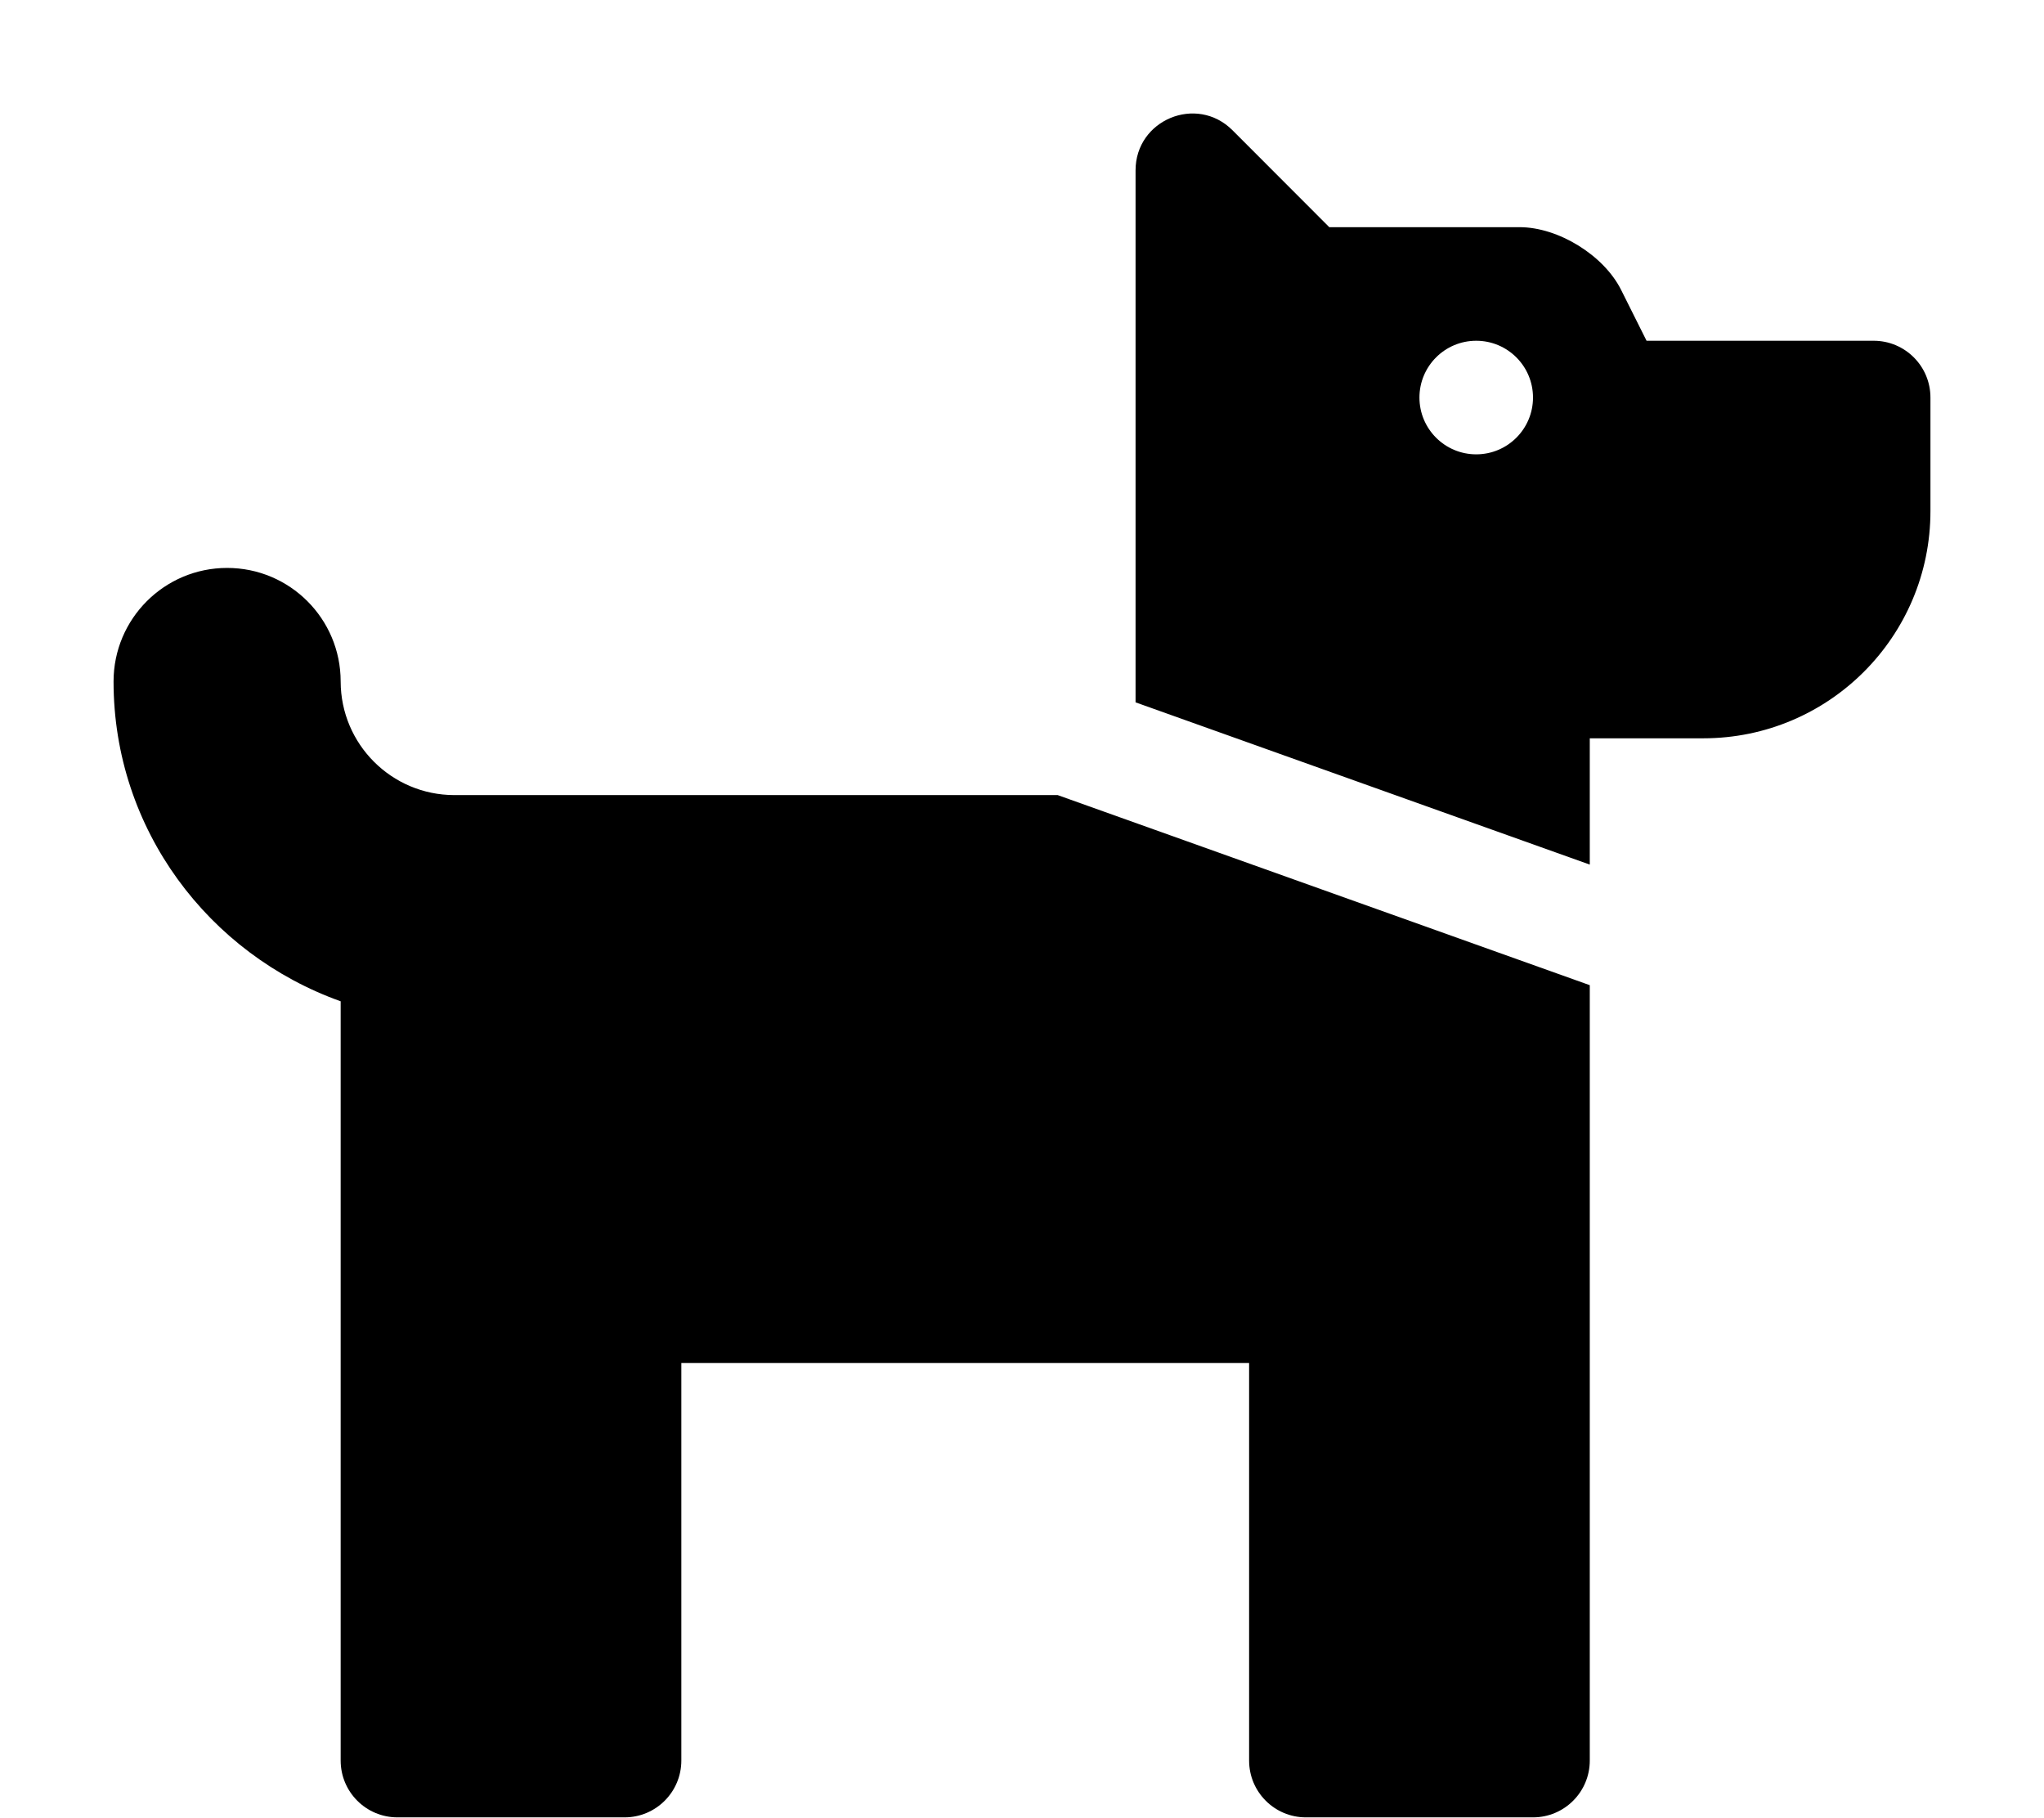
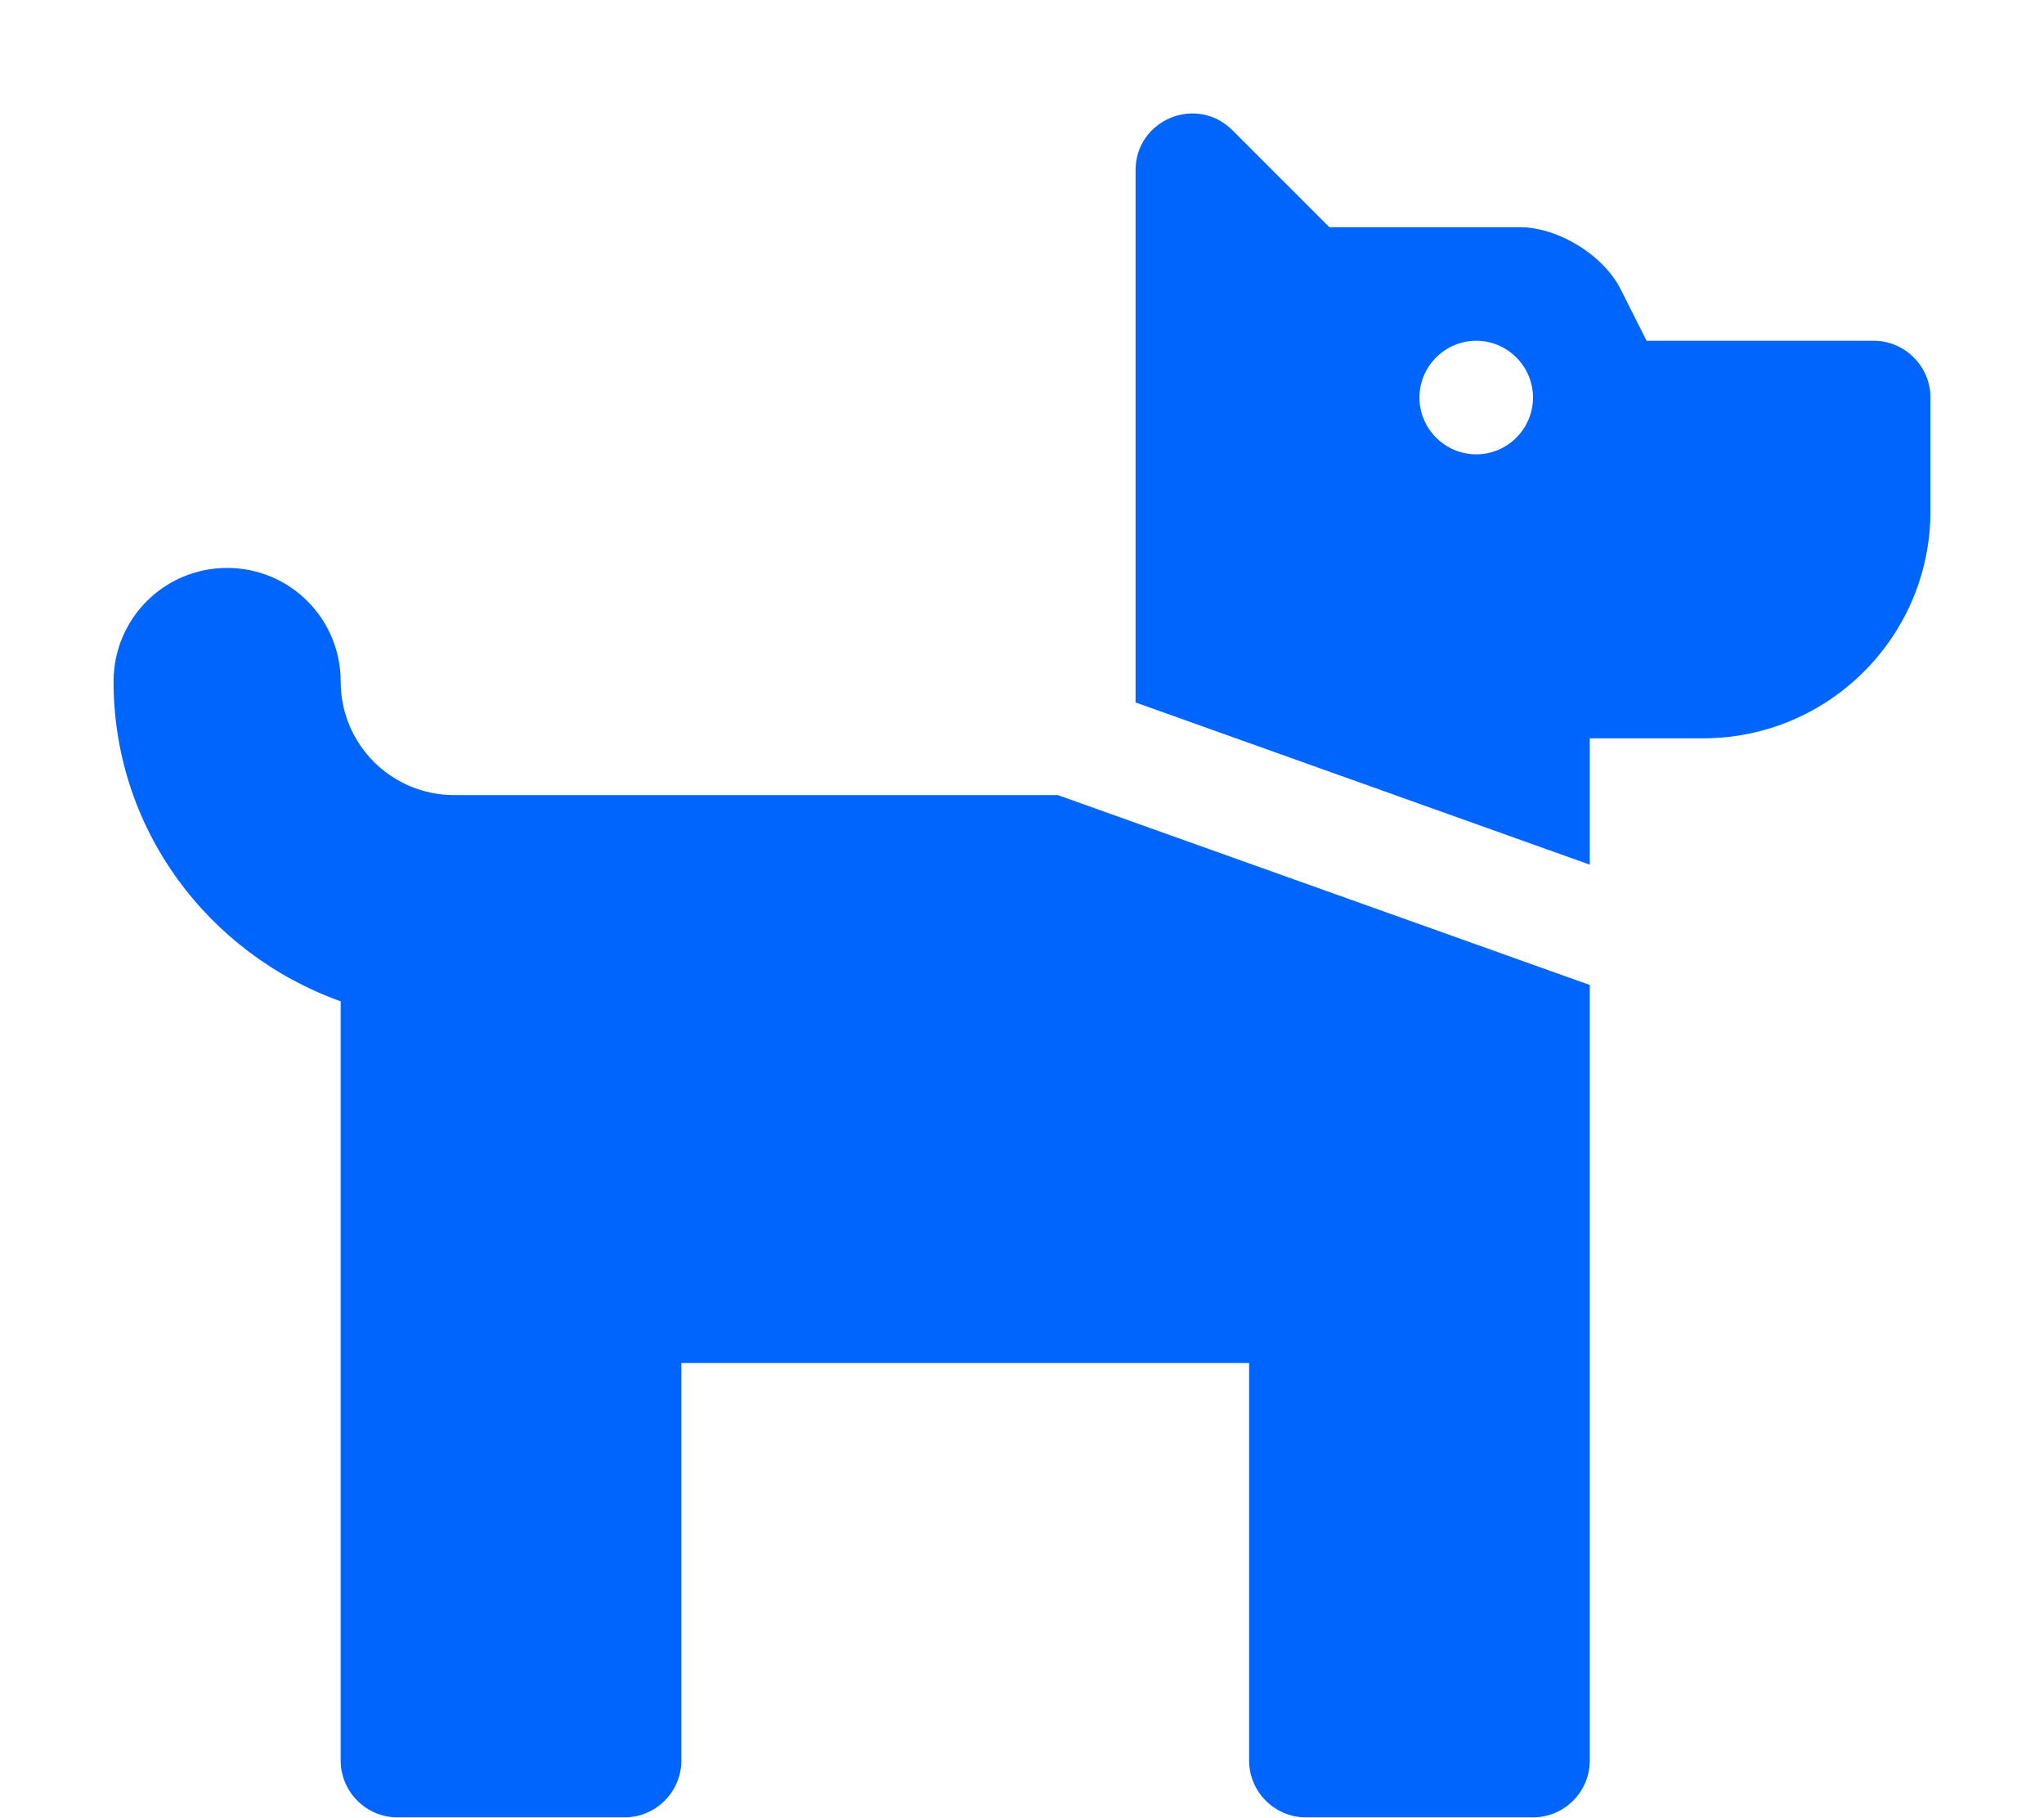
- <svg xmlns="http://www.w3.org/2000/svg" aria-hidden="true" focusable="false" data-prefix="fas" data-icon="dog" class="svg-inline--fa fa-dog fa-w-18" role="img" viewBox="0 0 576 512">
-   <path fill="currentColor" d="M298.06,224,448,277.55V496a16,16,0,0,1-16,16H368a16,16,0,0,1-16-16V384H192V496a16,16,0,0,1-16,16H112a16,16,0,0,1-16-16V282.09C58.84,268.84,32,233.66,32,192a32,32,0,0,1,64,0,32.06,32.06,0,0,0,32,32ZM544,112v32a64,64,0,0,1-64,64H448v35.58L320,197.87V48c0-14.25,17.22-21.39,27.31-11.31L374.59,64h53.63c10.91,0,23.75,7.92,28.62,17.69L464,96h64A16,16,0,0,1,544,112Zm-112,0a16,16,0,1,0-16,16A16,16,0,0,0,432,112Z" />
+ <svg xmlns="http://www.w3.org/2000/svg" version="1.1" id="Calque_1" focusable="false" x="0px" y="0px" viewBox="0 0 576 512" style="enable-background:new 0 0 576 512;" xml:space="preserve">
+   <style type="text/css">
+ 	.st0{fill:#0065FC;}
+ </style>
+   <path class="st0" d="M298.1,224L448,277.5V496c0,8.8-7.2,16-16,16h-64c-8.8,0-16-7.2-16-16V384H192v112c0,8.8-7.2,16-16,16h-64  c-8.8,0-16-7.2-16-16V282.1c-37.2-13.3-64-48.4-64-90.1c0-17.7,14.3-32,32-32s32,14.3,32,32c0,17.7,14.3,32,32,32H298.1z M544,112  v32c0,35.3-28.7,64-64,64h-32v35.6l-128-45.7V48c0-14.3,17.2-21.4,27.3-11.3L374.6,64h53.6c10.9,0,23.8,7.9,28.6,17.7L464,96h64  C536.8,96,544,103.2,544,112z M432,112c0-8.8-7.2-16-16-16s-16,7.2-16,16s7.2,16,16,16S432,120.8,432,112z" />
</svg>
